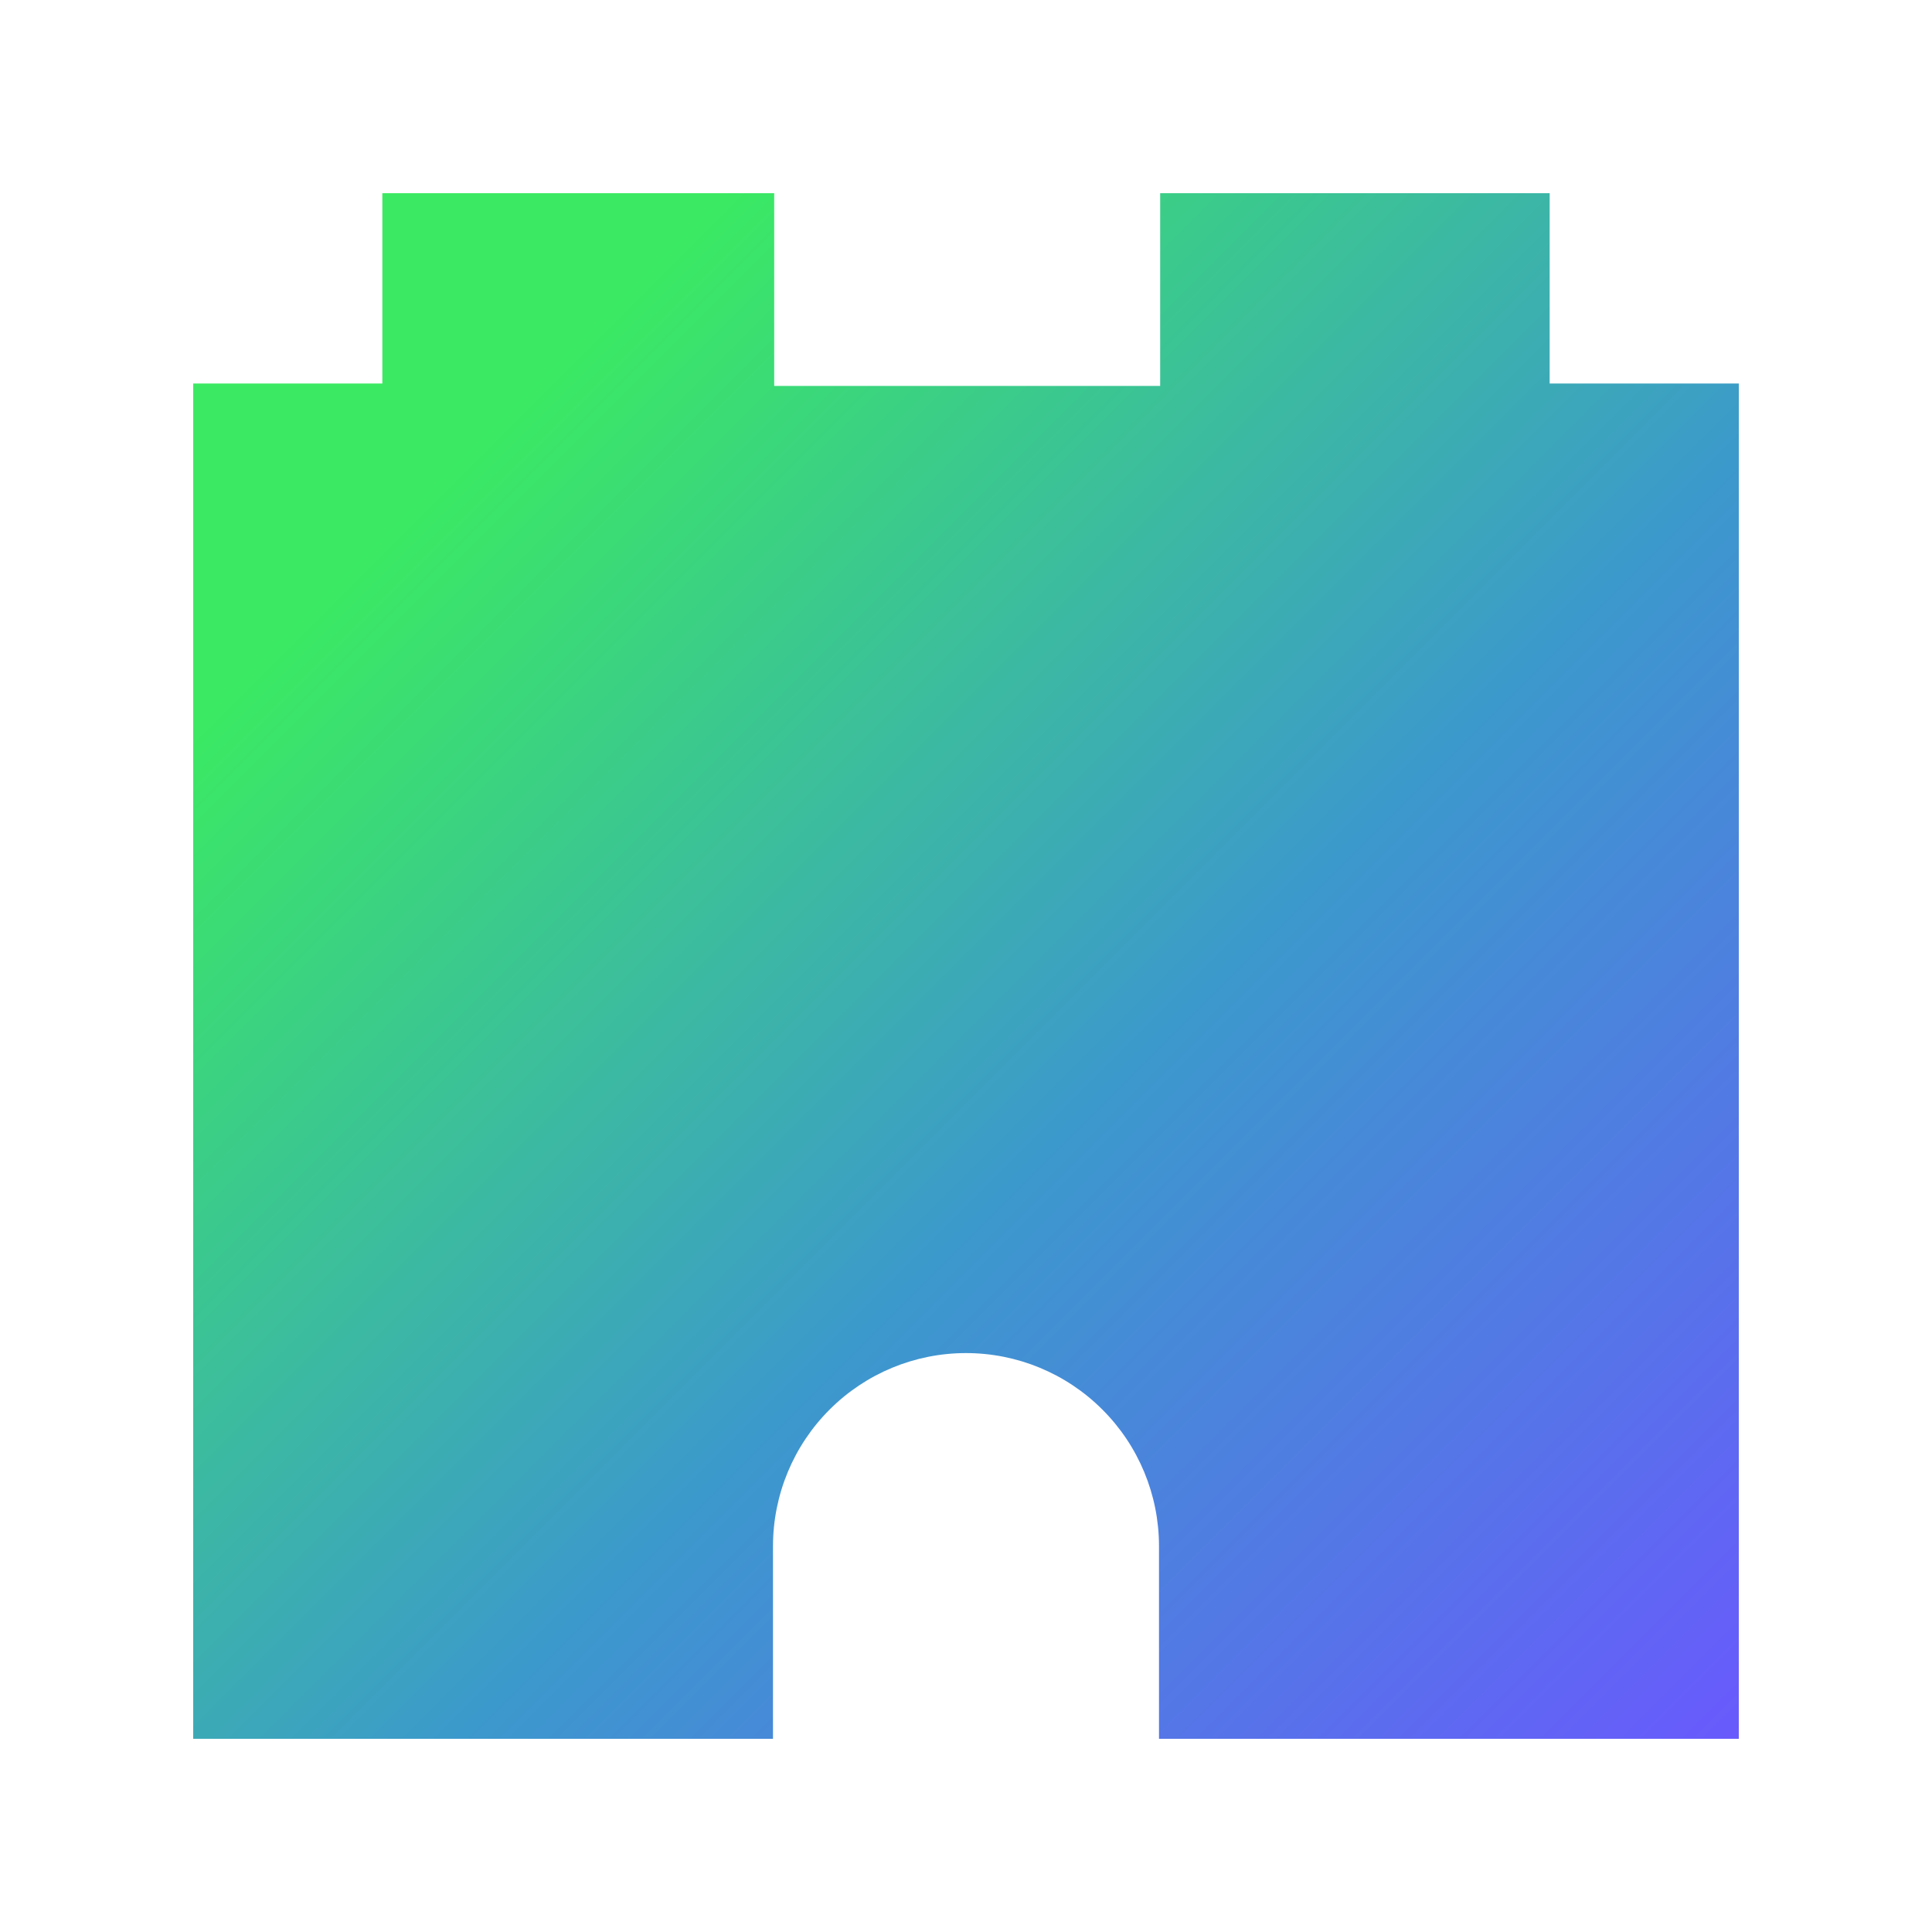
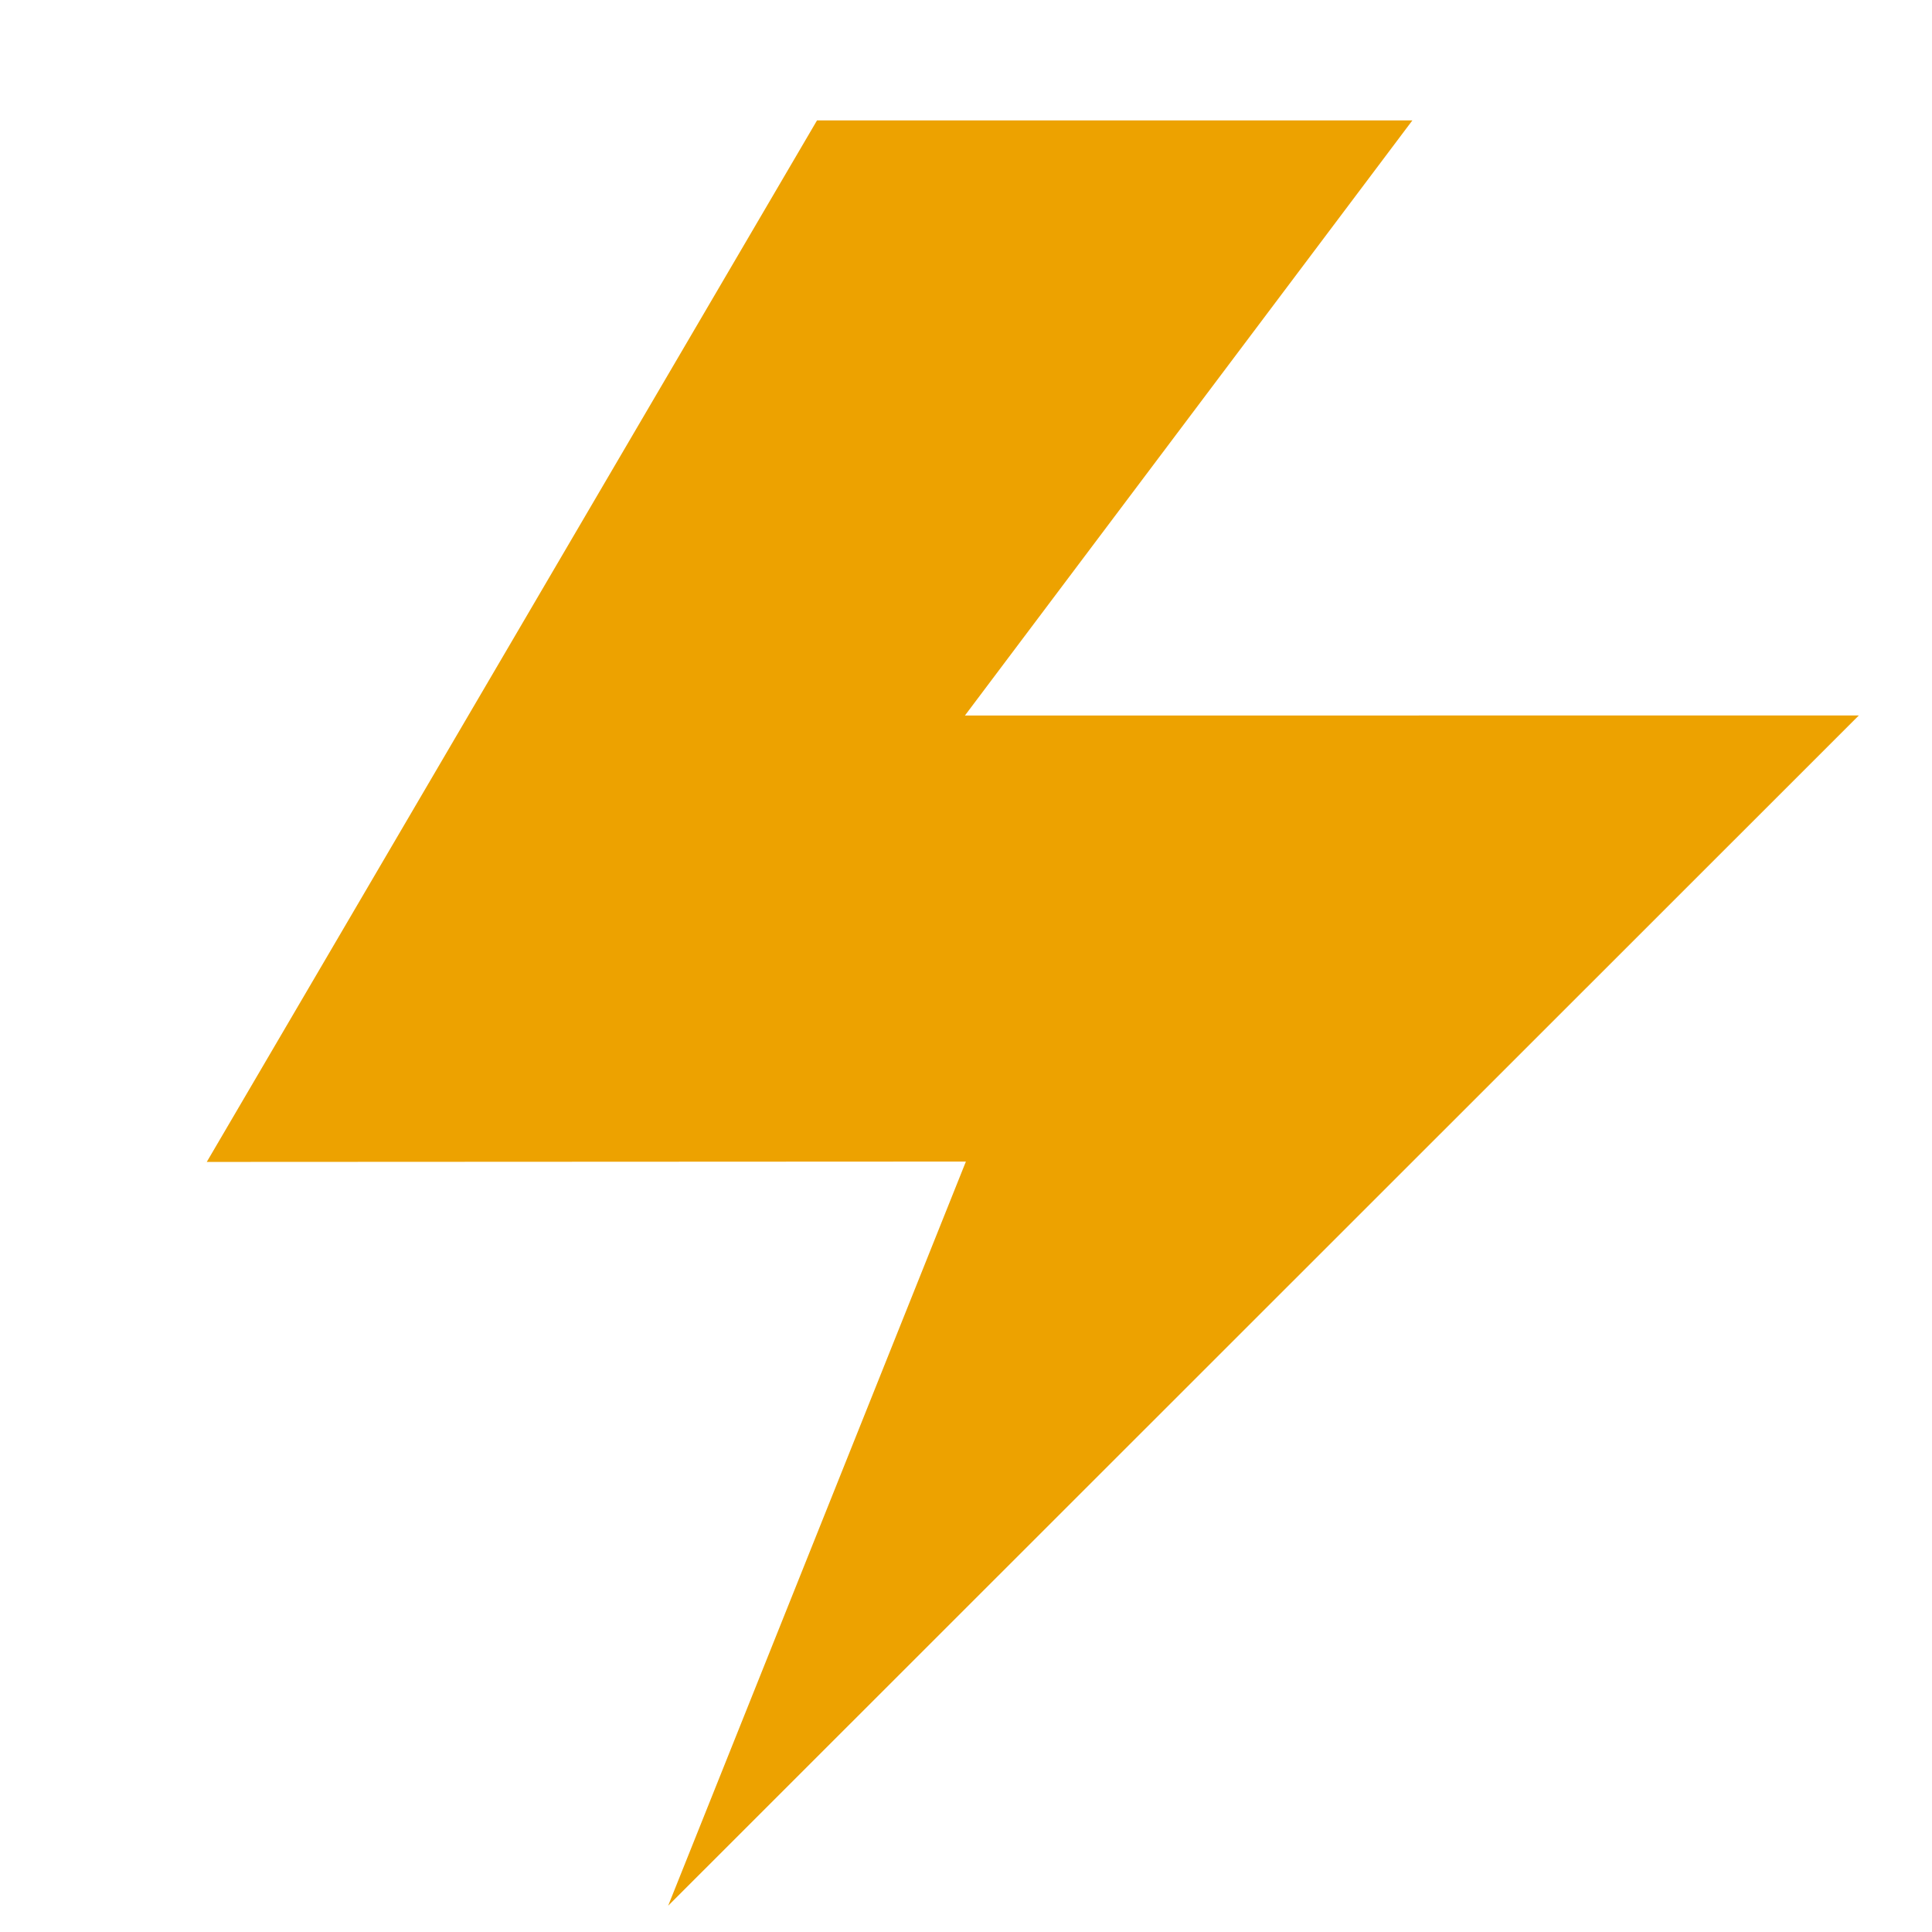
- <svg xmlns="http://www.w3.org/2000/svg" width="40" height="40" viewBox="0 0 40 40" fill="none">
-   <path d="M32.084 7.94V4H24.02V7.99H16.029V4H7.916V7.94H4V36H16.004V32.005C16.006 30.946 16.427 29.931 17.177 29.183C17.926 28.434 18.941 28.014 20 28.014C21.059 28.014 22.074 28.434 22.823 29.183C23.573 29.931 23.994 30.946 23.996 32.005V36H36V7.94H32.084Z" fill="url(#paint0_linear)" />
-   <defs>
-     <linearGradient id="paint0_linear" x1="2.942" y1="4.9" x2="37.777" y2="39.734" gradientUnits="userSpaceOnUse">
-       <stop offset="0.159" stop-color="#3BEA62" />
-       <stop offset="0.54" stop-color="#3C99CC" />
-       <stop offset="0.937" stop-color="#6B57FF" />
-     </linearGradient>
-   </defs>
+ <svg xmlns="http://www.w3.org/2000/svg" width="16" height="16" viewBox="0 0 16 16">
+   <polygon fill="#EDA200" points="8.745 9.582 3.302 12.728 3.366 2.731 7.636 .266 6.891 6.387 13.302 2.685 9.691 16.152" transform="rotate(30 8.302 8.209)" />
</svg>
